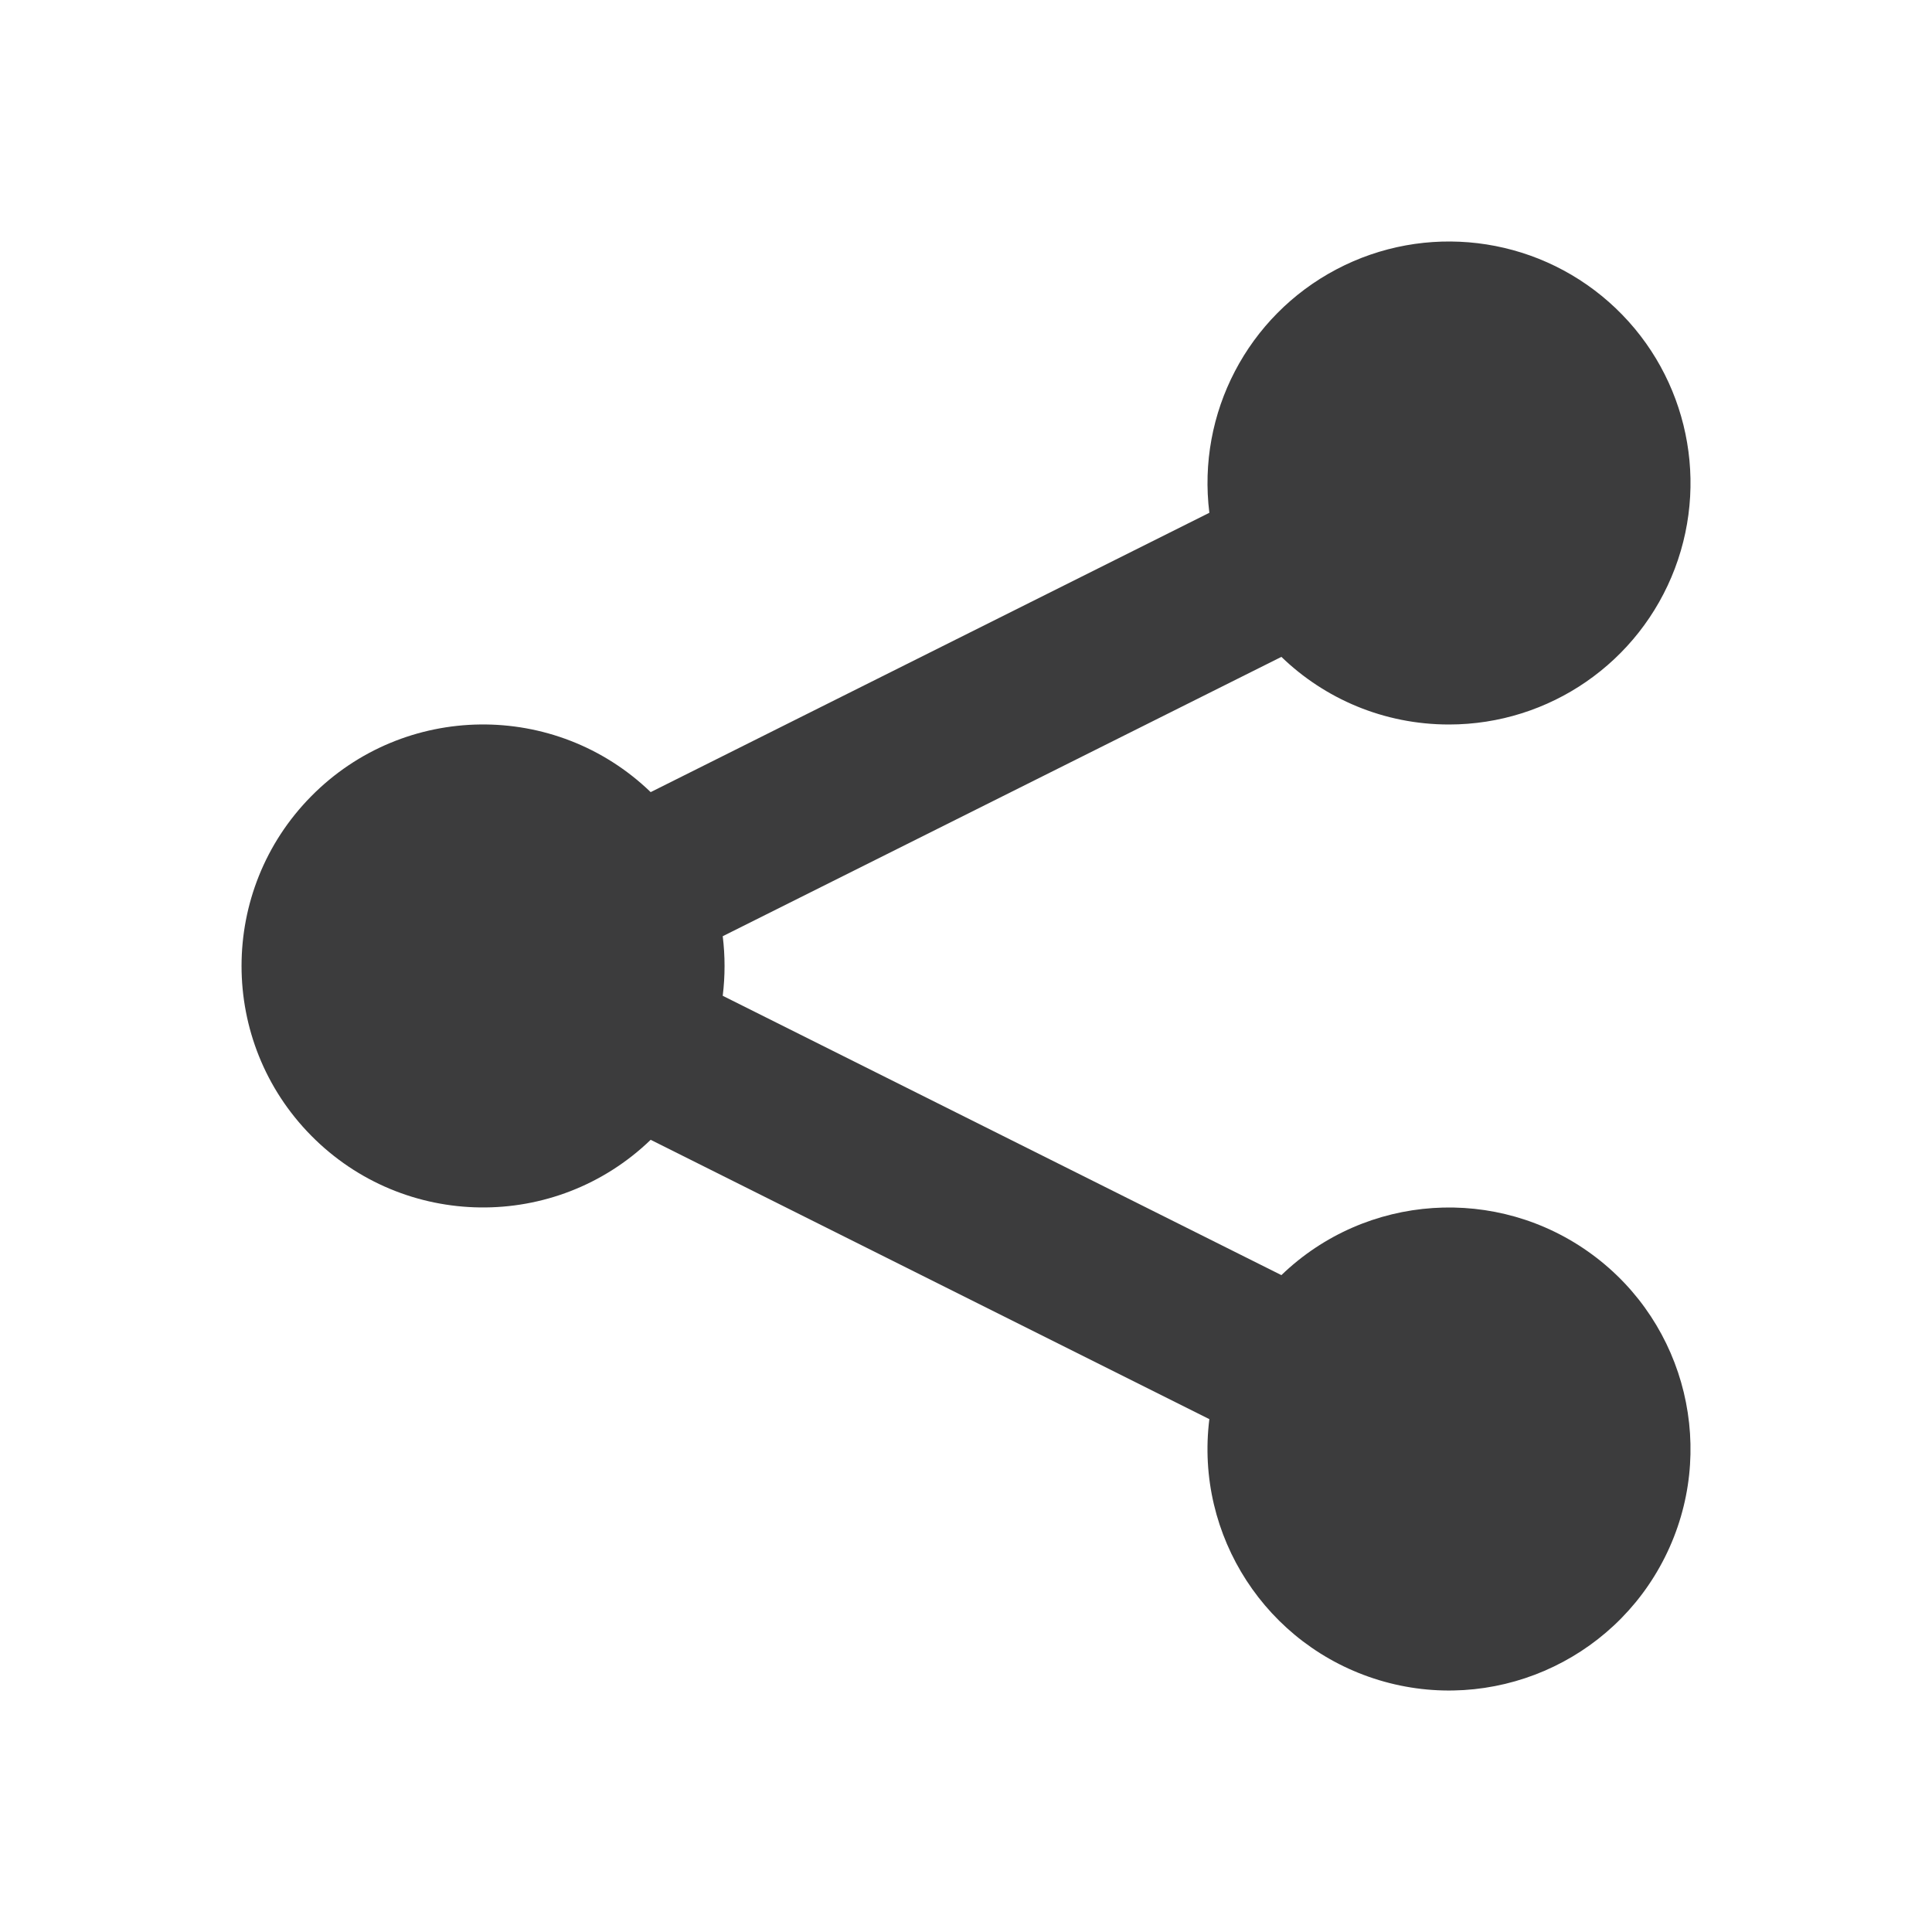
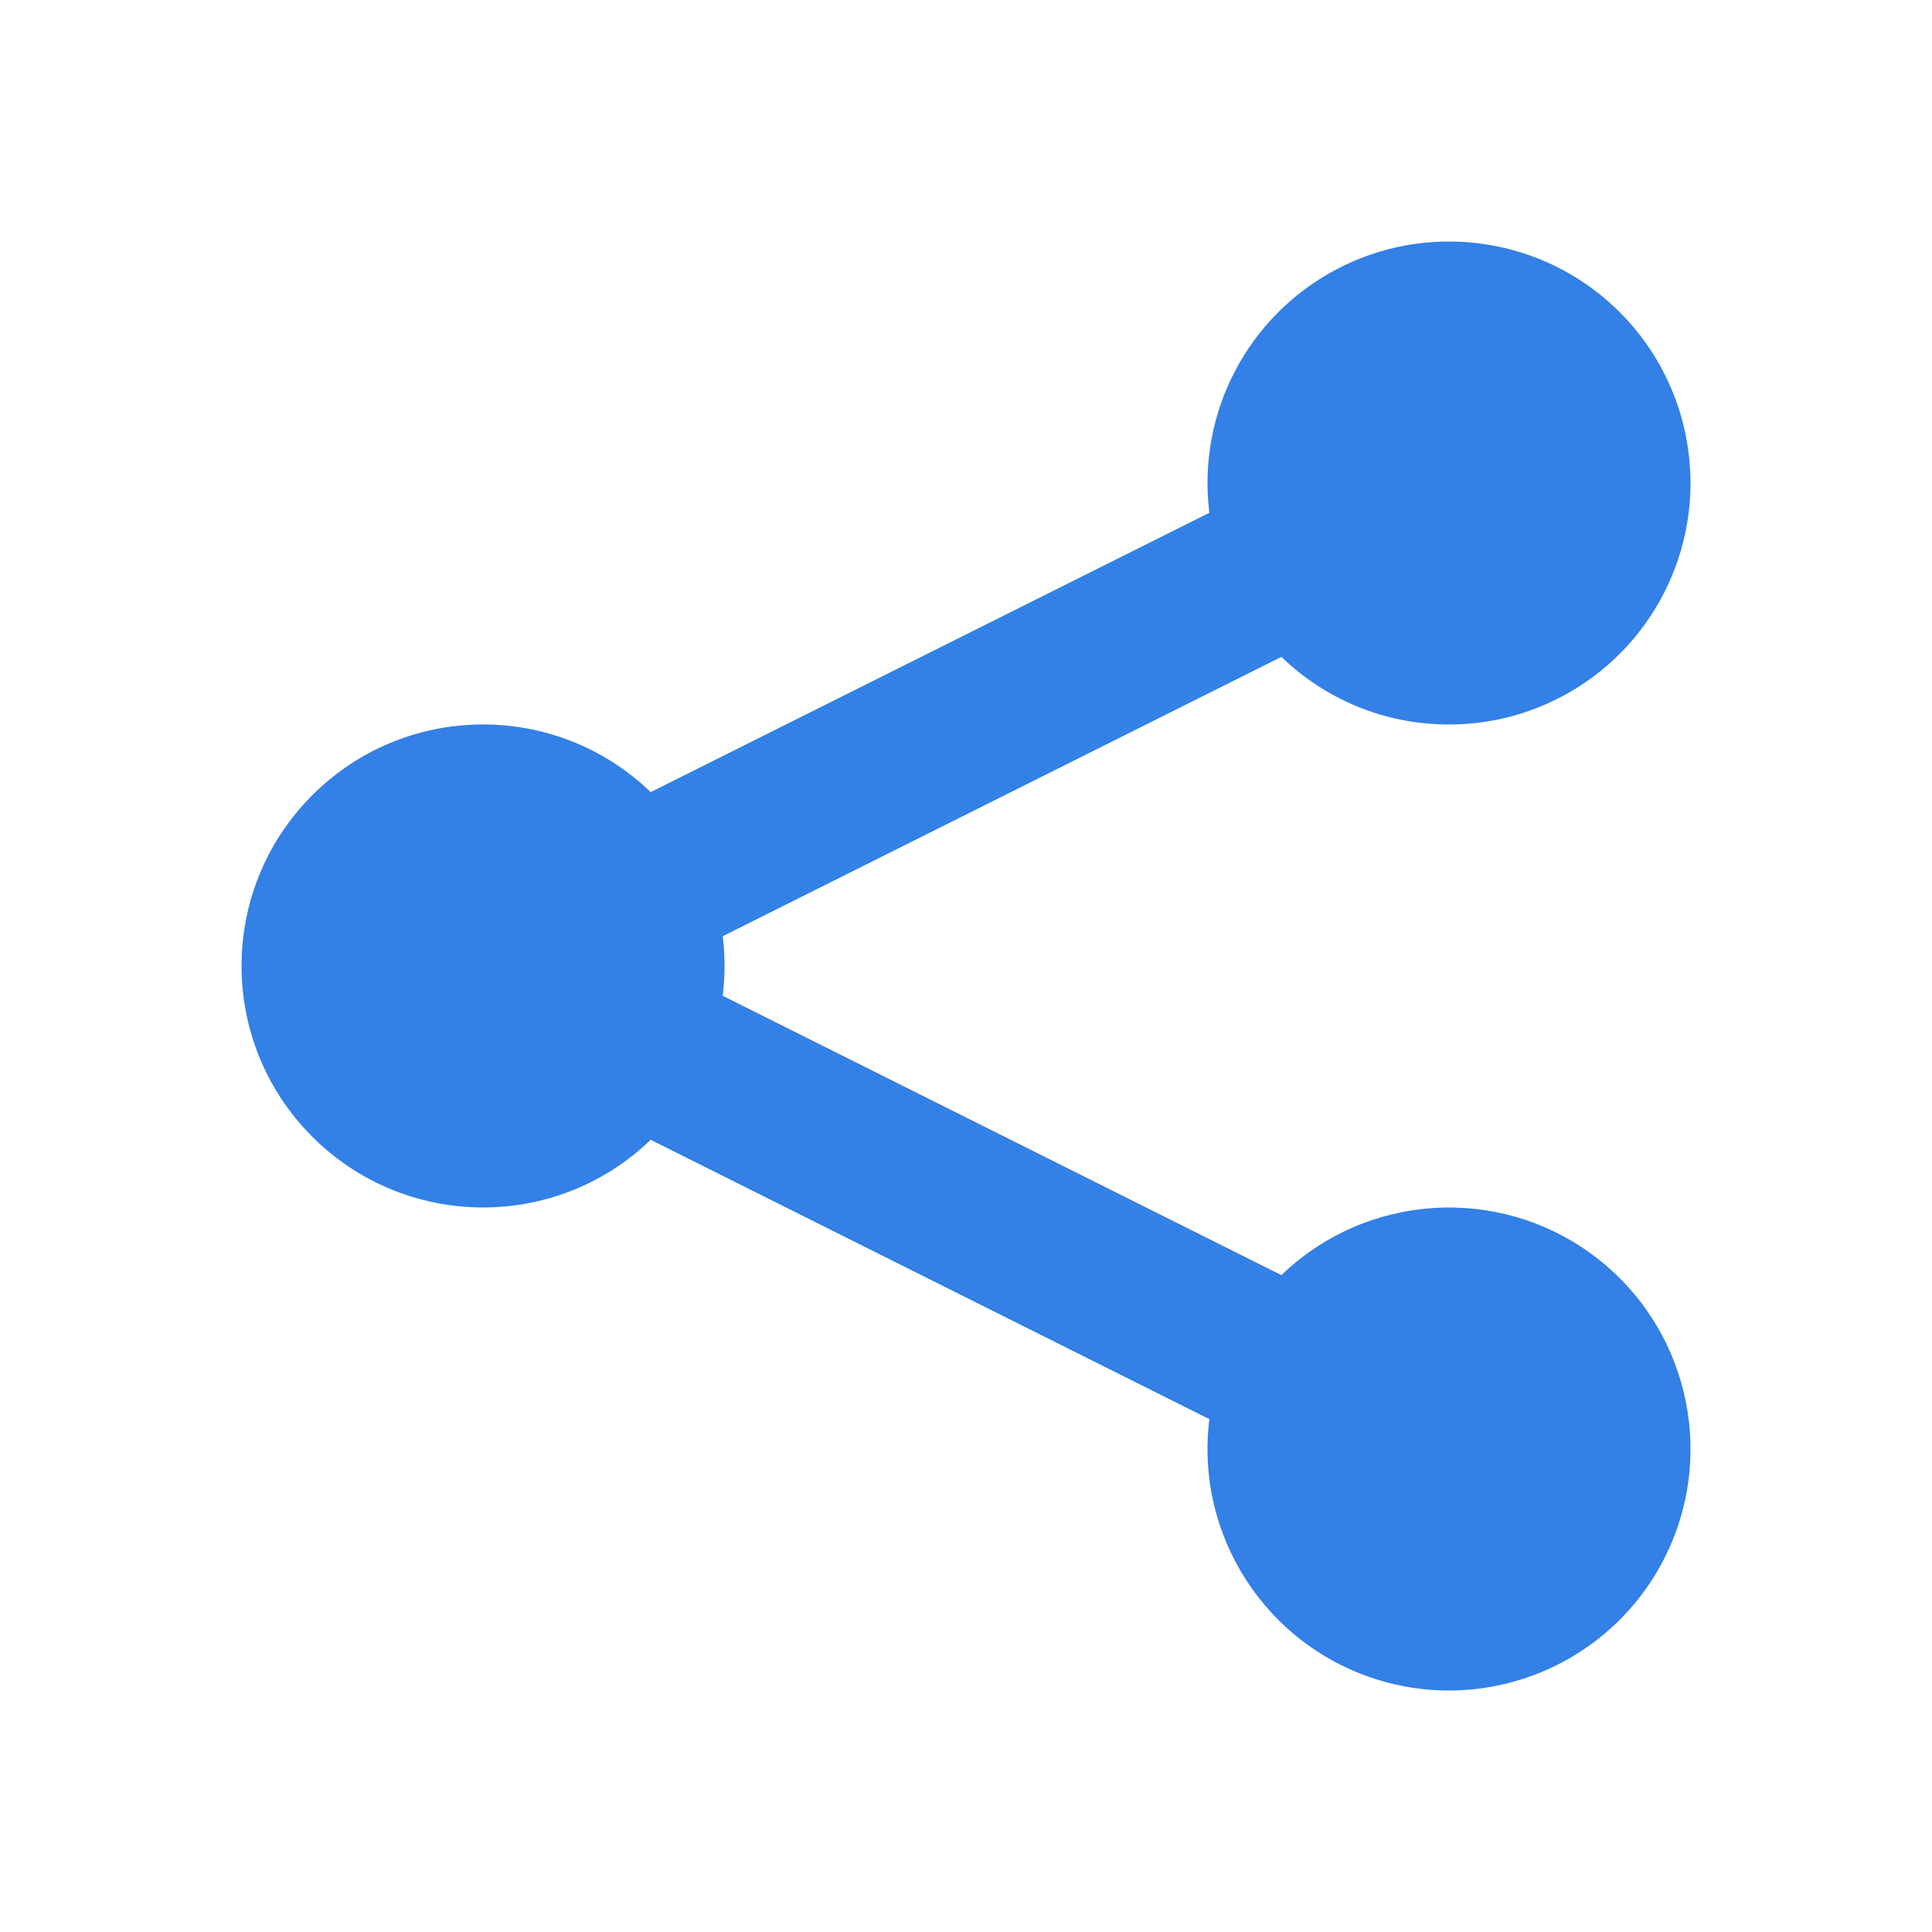
- <svg xmlns="http://www.w3.org/2000/svg" width="24" height="24" viewBox="0 0 24 24" fill="none">
-   <path fill-rule="evenodd" clip-rule="evenodd" d="M18 9a3 3 0 1 0-2.977-2.63l-6.94 3.47a3 3 0 1 0 0 4.319l6.94 3.47a3 3 0 1 0 .895-1.789l-6.94-3.47a3.03 3.03 0 0 0 0-.74l6.94-3.47C16.456 8.68 17.19 9 18 9z" fill="#0C0C0D" fill-opacity=".8" />
+ <svg xmlns="http://www.w3.org/2000/svg" width="20" height="20" viewBox="0 0 24 24" fill="none">
+   <path fill-rule="evenodd" clip-rule="evenodd" d="M18 9a3 3 0 1 0-2.977-2.63l-6.94 3.47a3 3 0 1 0 0 4.319l6.94 3.47a3 3 0 1 0 .895-1.789l-6.94-3.47a3.03 3.03 0 0 0 0-.74l6.94-3.47C16.456 8.68 17.19 9 18 9z" fill="#0060df" fill-opacity=".8" />
</svg>
